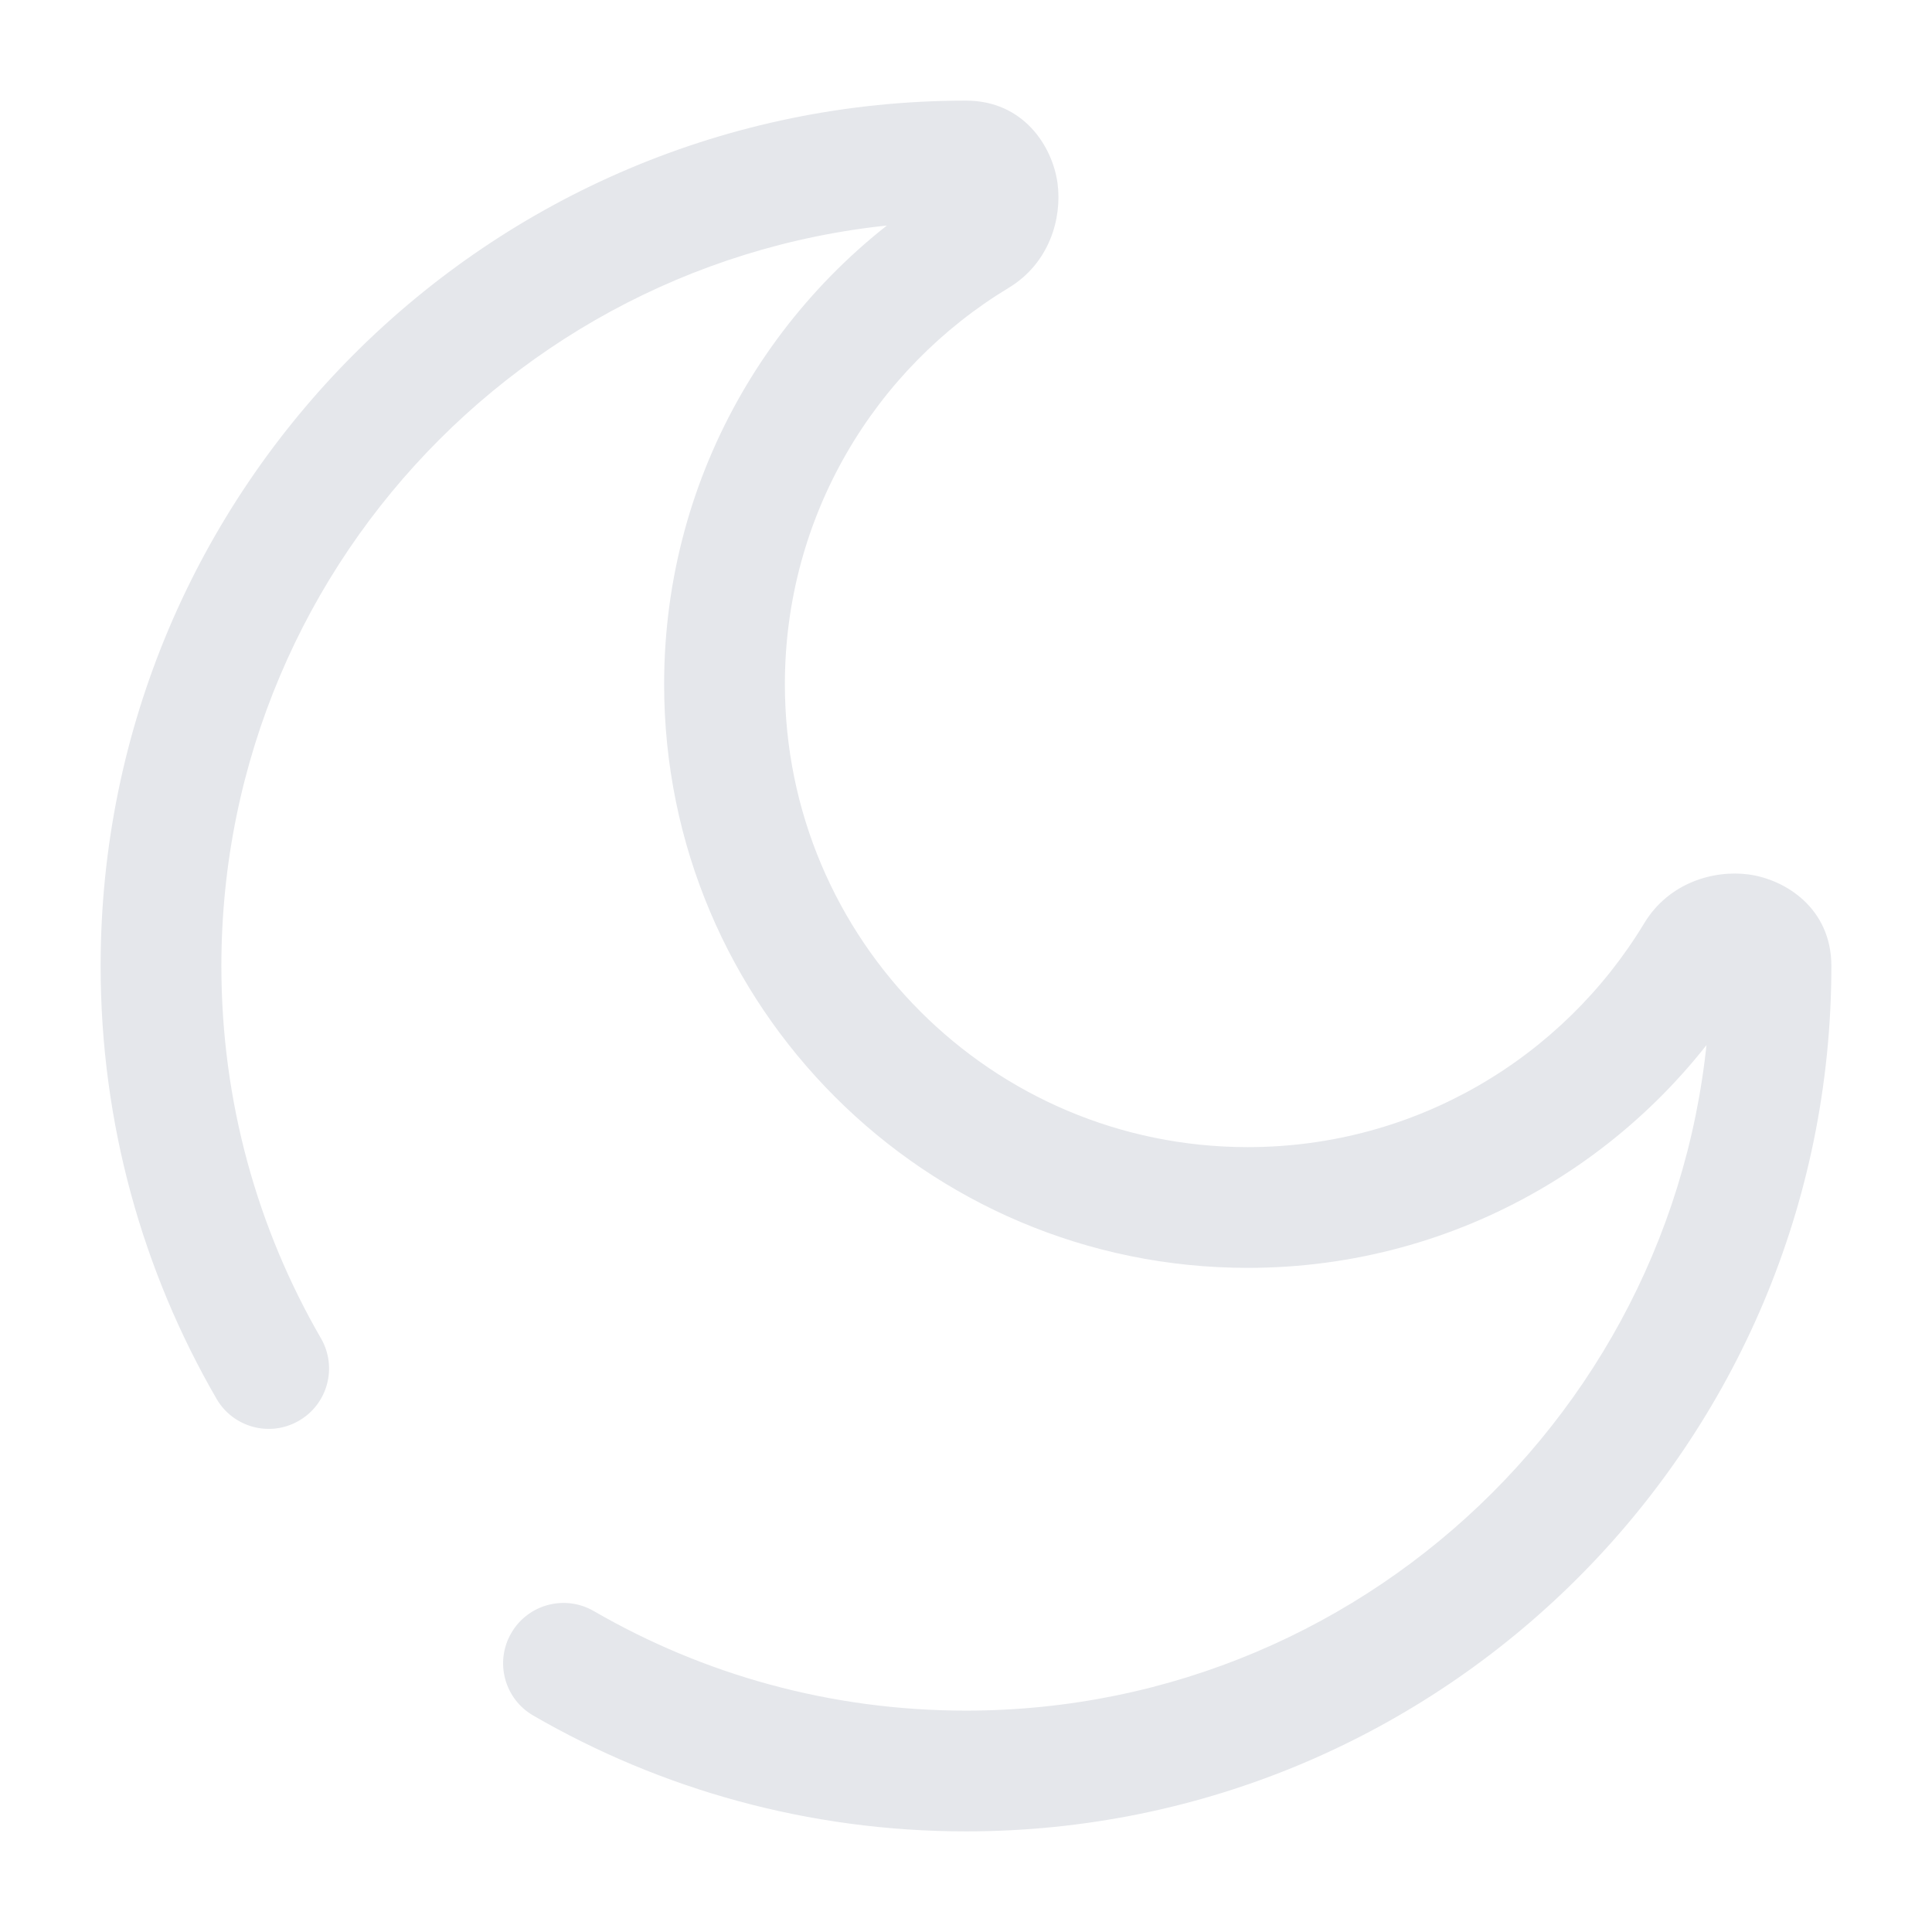
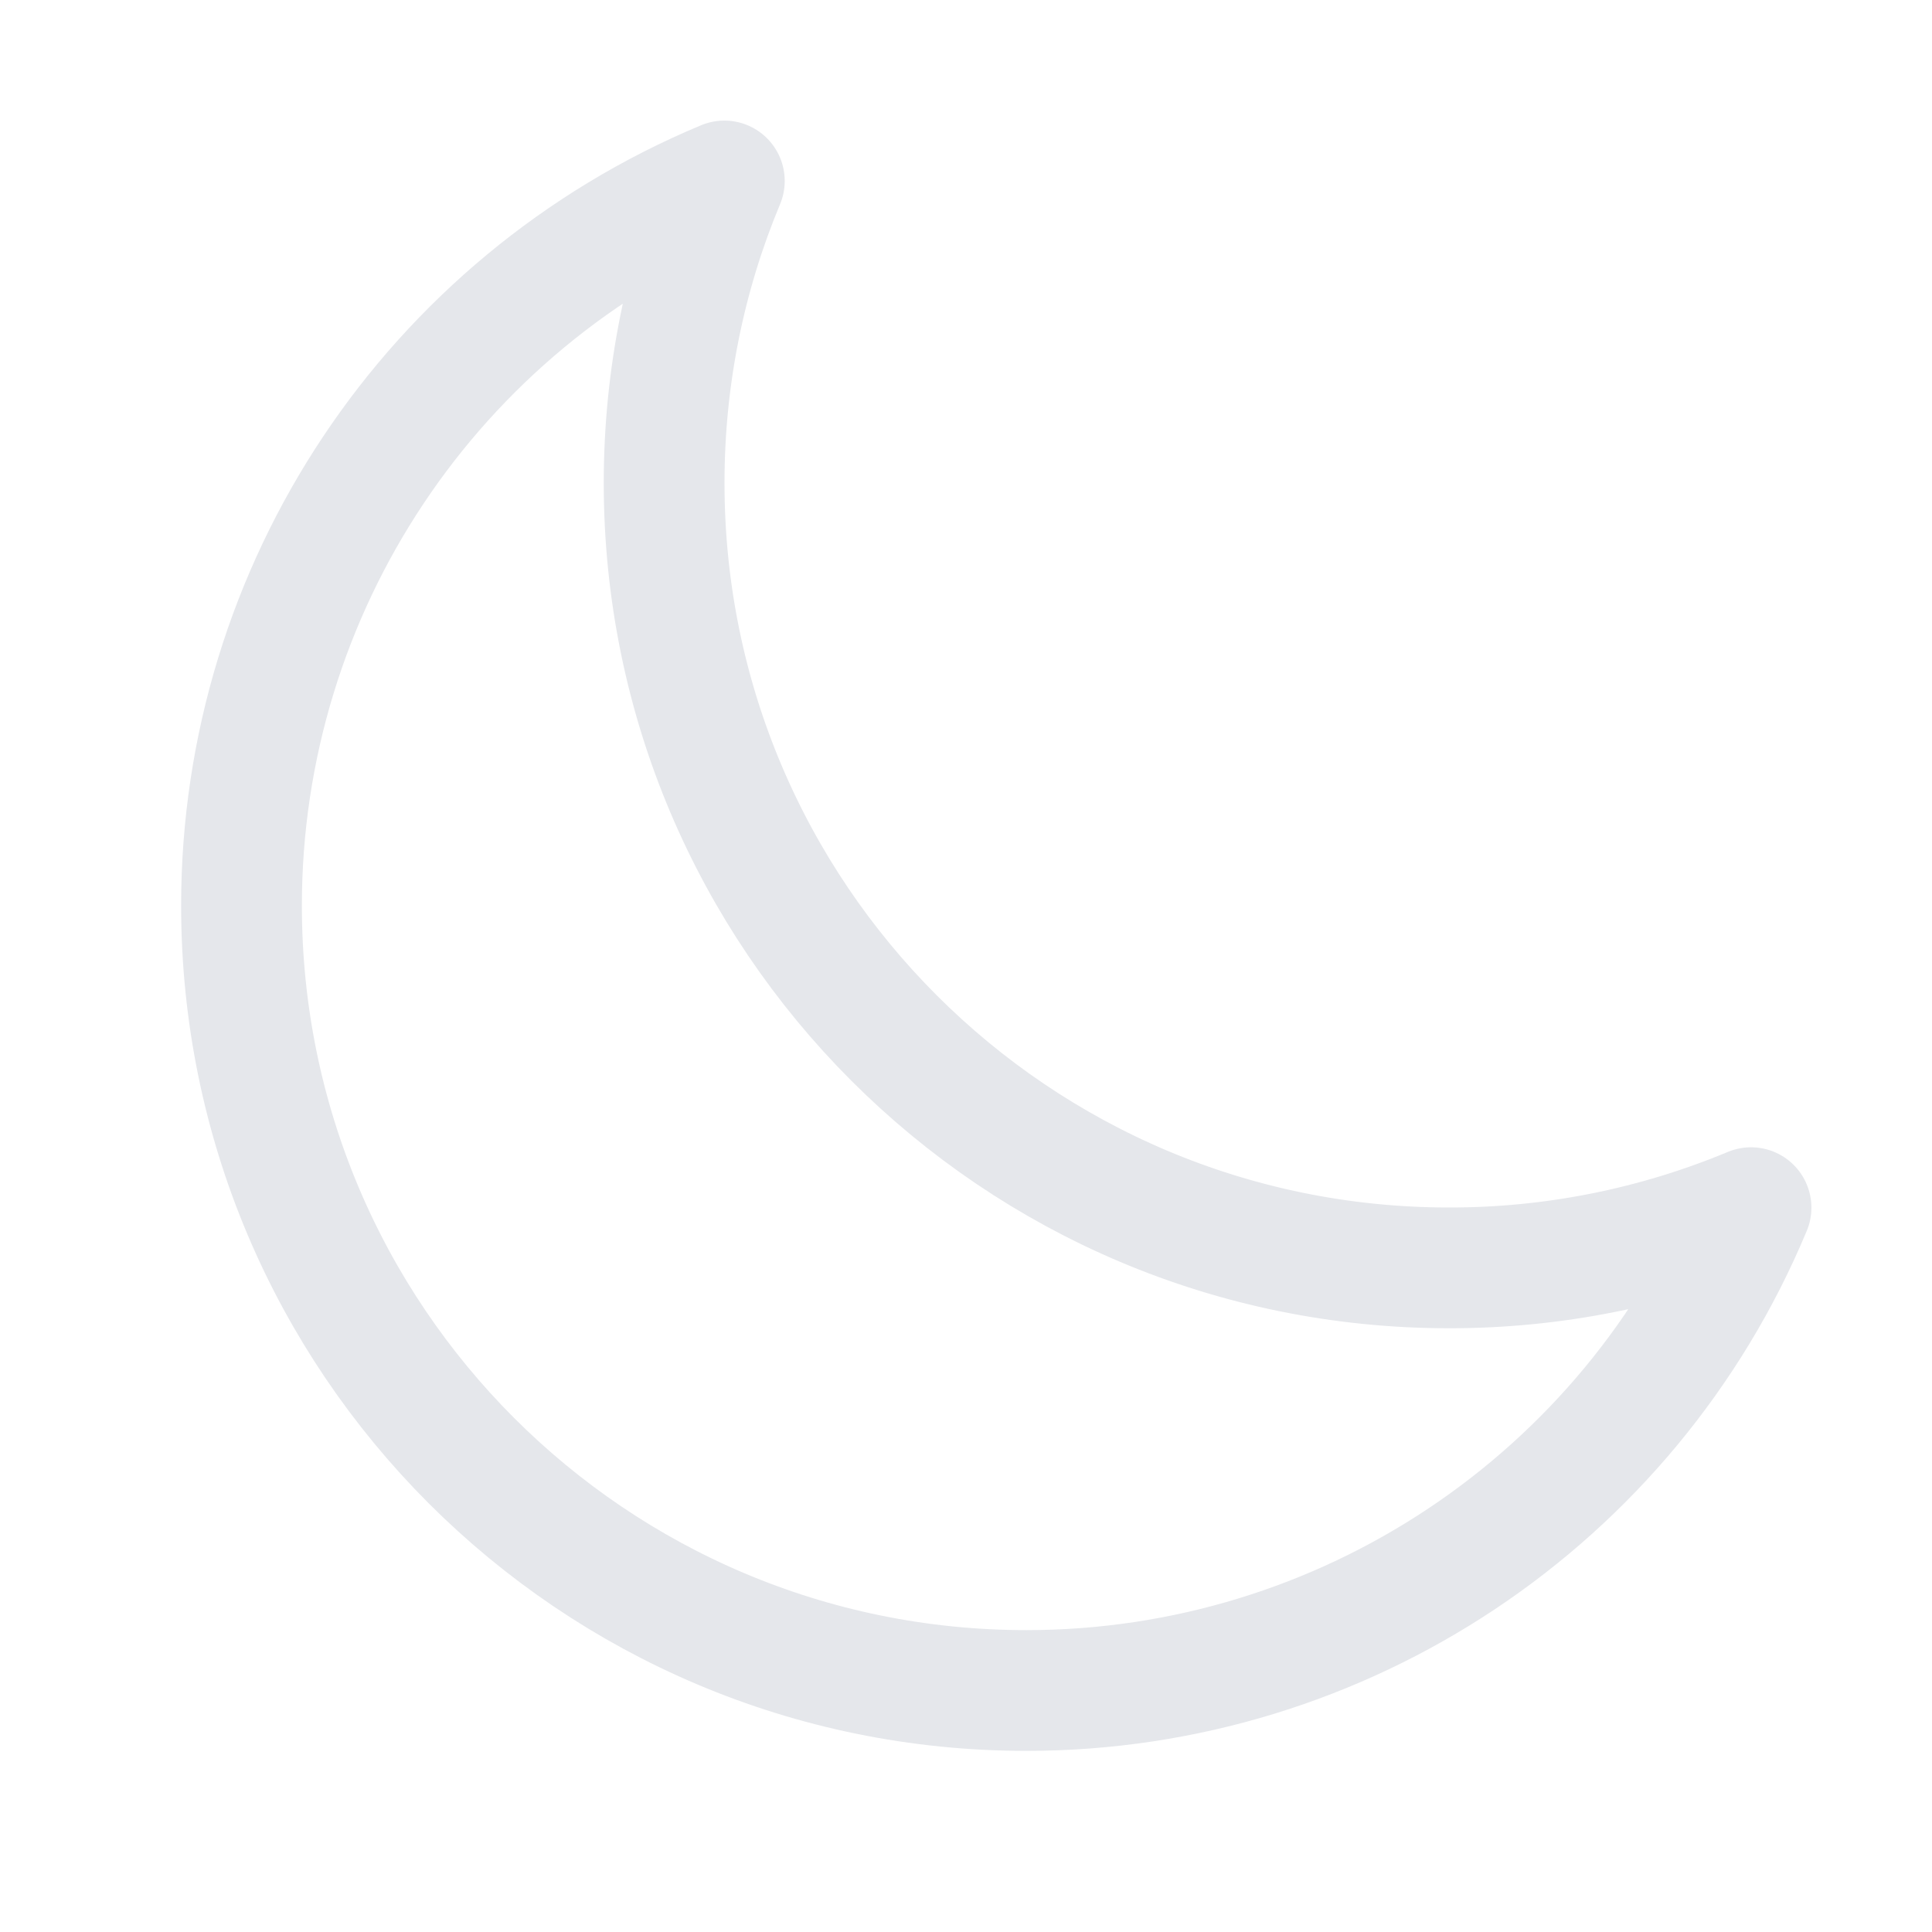
- <svg xmlns="http://www.w3.org/2000/svg" width="800px" height="800px" viewBox="0 0 24 24" fill="none">
-   <path d="M21.067 11.857L20.425 11.469L21.067 11.857ZM12.143 2.933L11.755 2.291V2.291L12.143 2.933ZM7.376 20.013C7.017 19.806 6.558 19.928 6.351 20.287C6.143 20.645 6.266 21.104 6.624 21.311L7.376 20.013ZM2.689 17.375C2.896 17.734 3.355 17.857 3.713 17.649C4.072 17.442 4.194 16.983 3.987 16.625L2.689 17.375ZM21.25 12C21.25 17.109 17.109 21.25 12 21.25V22.75C17.937 22.75 22.75 17.937 22.75 12H21.25ZM2.75 12C2.75 6.891 6.891 2.75 12 2.75V1.25C6.063 1.25 1.25 6.063 1.25 12H2.75ZM15.5 14.25C12.324 14.25 9.75 11.676 9.75 8.5H8.25C8.25 12.504 11.496 15.75 15.5 15.75V14.25ZM20.425 11.469C19.417 13.137 17.588 14.25 15.5 14.25V15.75C18.135 15.75 20.441 14.344 21.709 12.245L20.425 11.469ZM9.75 8.5C9.75 6.412 10.863 4.583 12.531 3.575L11.755 2.291C9.656 3.559 8.25 5.865 8.25 8.5H9.75ZM12 2.75C11.912 2.75 11.808 2.71 11.732 2.632C11.669 2.565 11.654 2.502 11.65 2.477C11.646 2.446 11.648 2.356 11.755 2.291L12.531 3.575C13.034 3.271 13.196 2.714 13.137 2.276C13.075 1.821 12.717 1.25 12 1.25V2.75ZM21.709 12.245C21.644 12.352 21.554 12.354 21.523 12.35C21.498 12.346 21.435 12.331 21.368 12.268C21.29 12.192 21.25 12.088 21.25 12H22.75C22.75 11.283 22.179 10.925 21.724 10.863C21.286 10.804 20.729 10.966 20.425 11.469L21.709 12.245ZM12 21.25C10.314 21.25 8.735 20.8 7.376 20.013L6.624 21.311C8.206 22.227 10.043 22.75 12 22.75V21.25ZM3.987 16.625C3.2 15.265 2.75 13.686 2.75 12H1.25C1.25 13.957 1.774 15.794 2.689 17.375L3.987 16.625Z" fill="#e5e7eb" />
+ <svg xmlns="http://www.w3.org/2000/svg" fill="none" viewBox="0 0 24 24" stroke-width="1.5" stroke="#e5e7eb" class="size-6">
+   <path stroke-linecap="round" stroke-linejoin="round" d="M21.752 15.002A9.72 9.72 0 0 1 18 15.75c-5.385 0-9.75-4.365-9.75-9.75 0-1.33.266-2.597.748-3.752A9.753 9.753 0 0 0 3 11.25C3 16.635 7.365 21 12.75 21a9.753 9.753 0 0 0 9.002-5.998Z" />
</svg>
